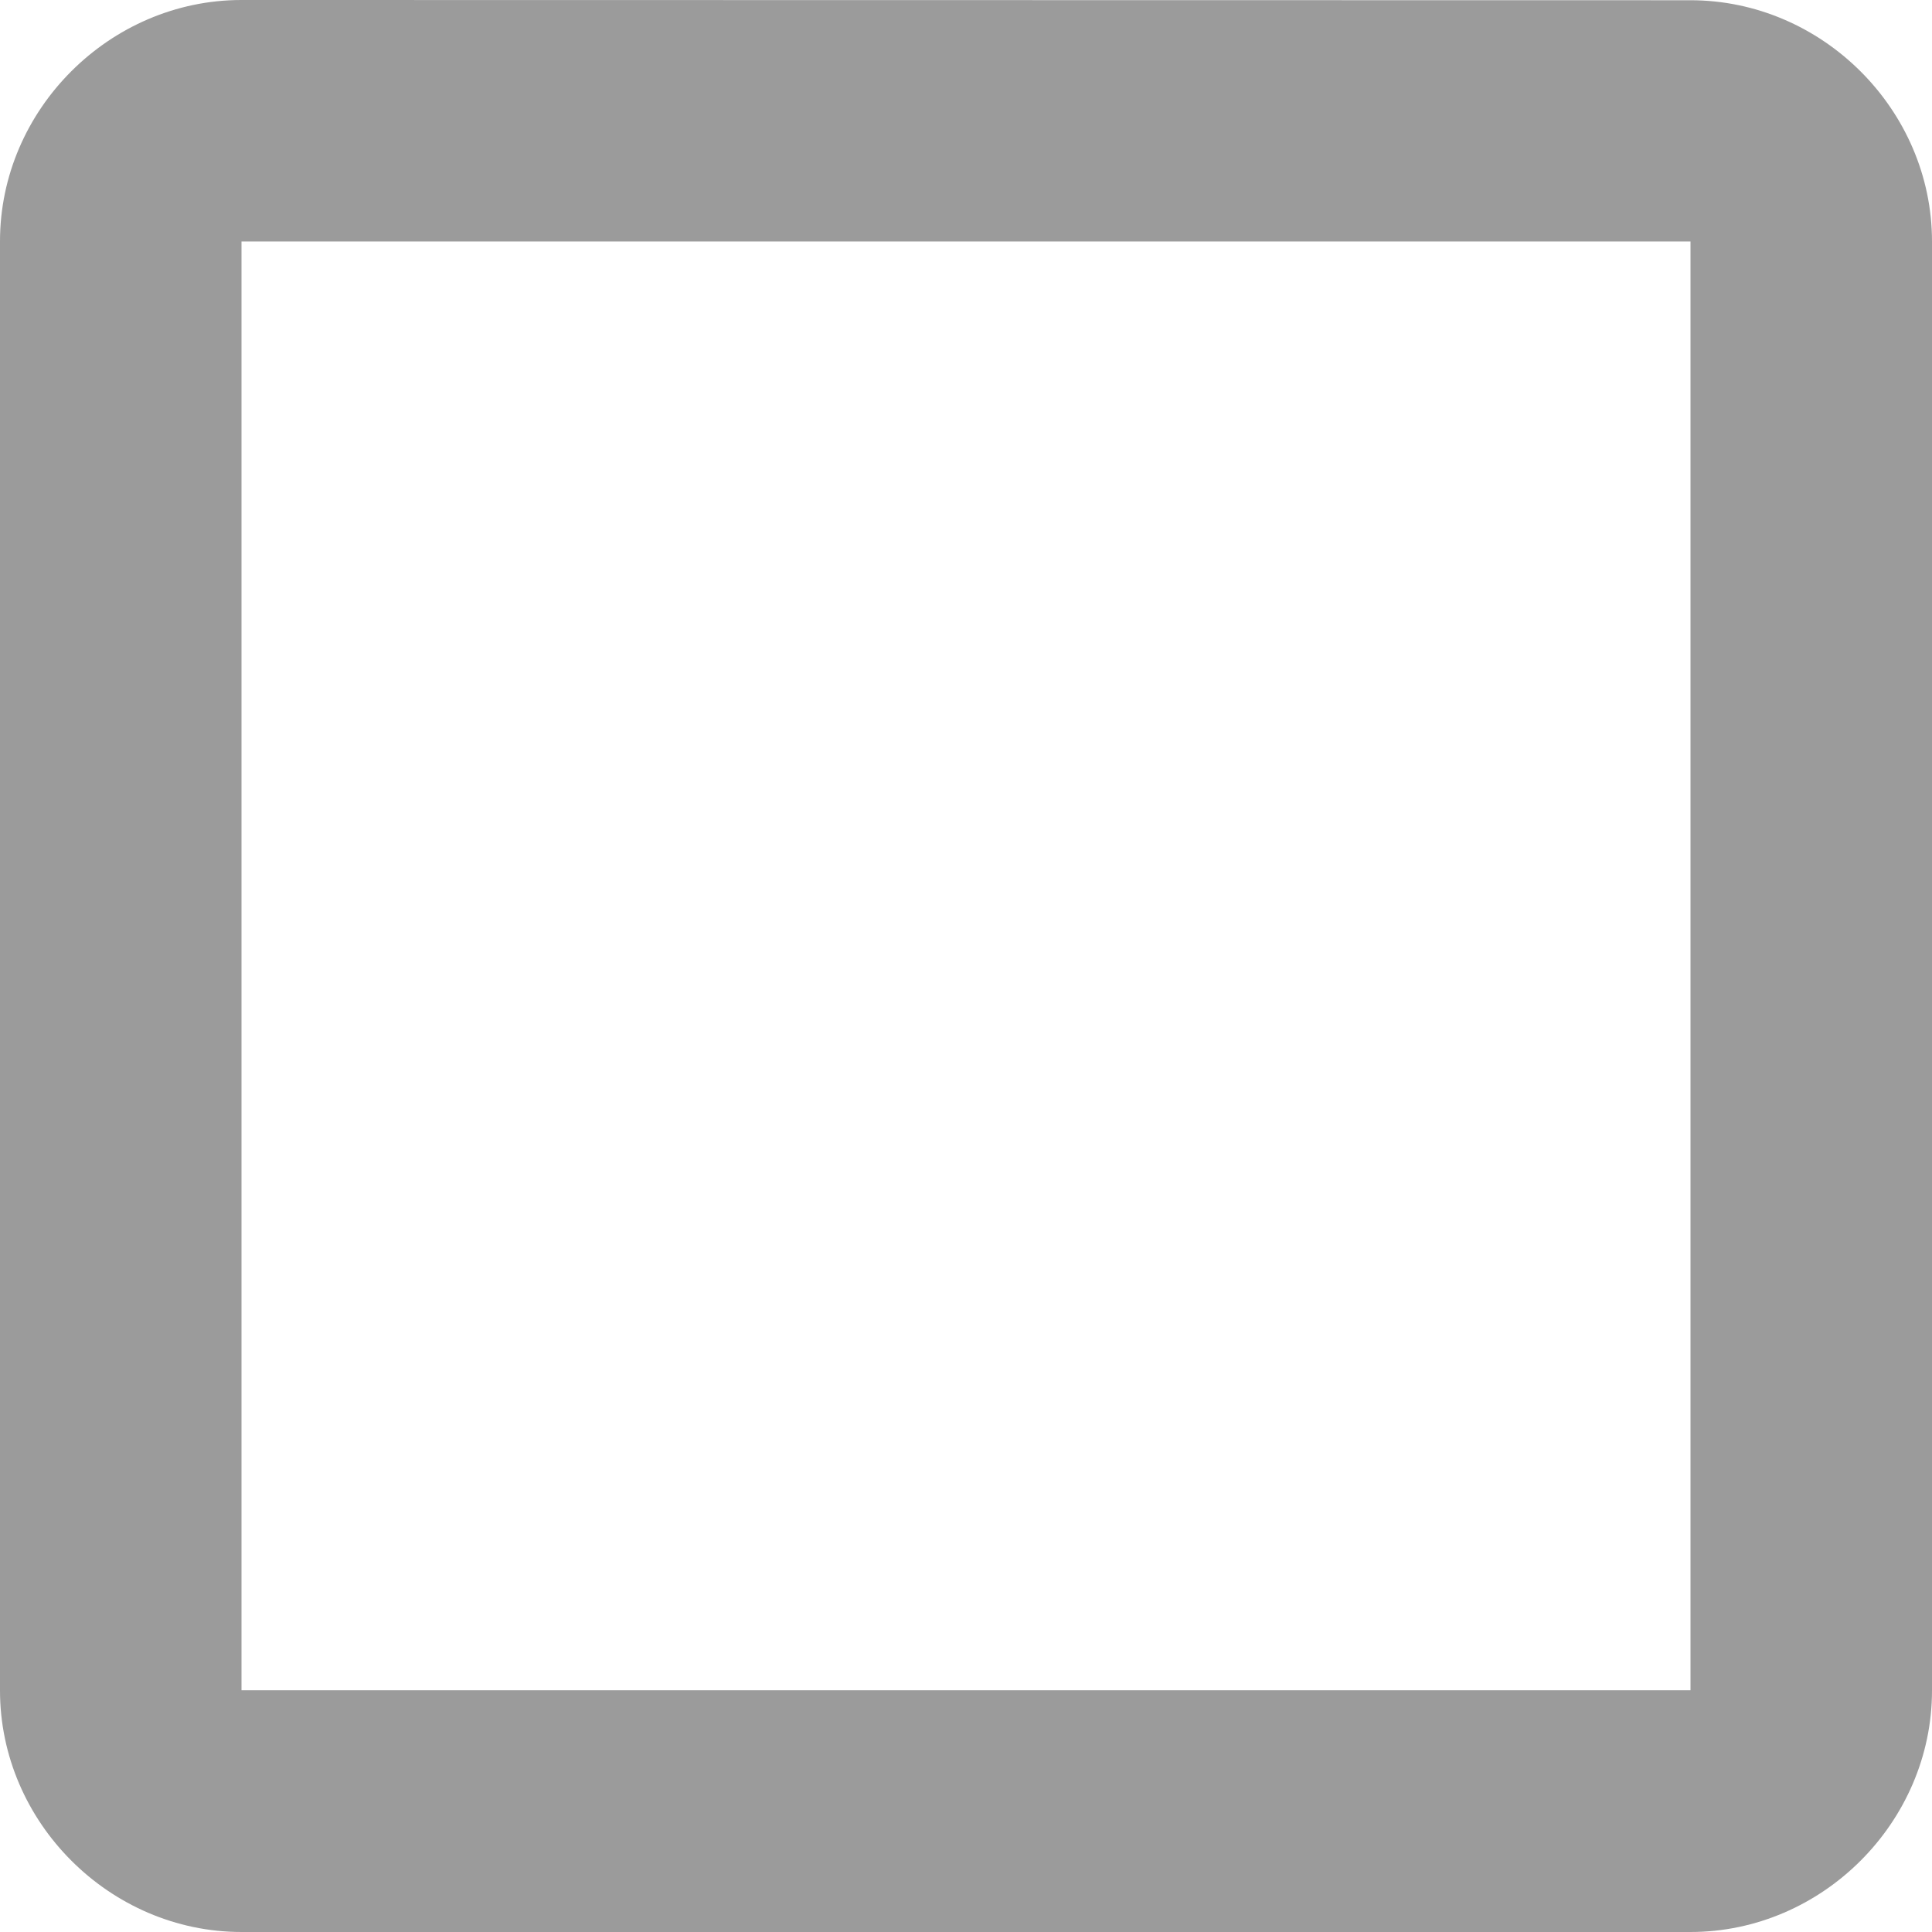
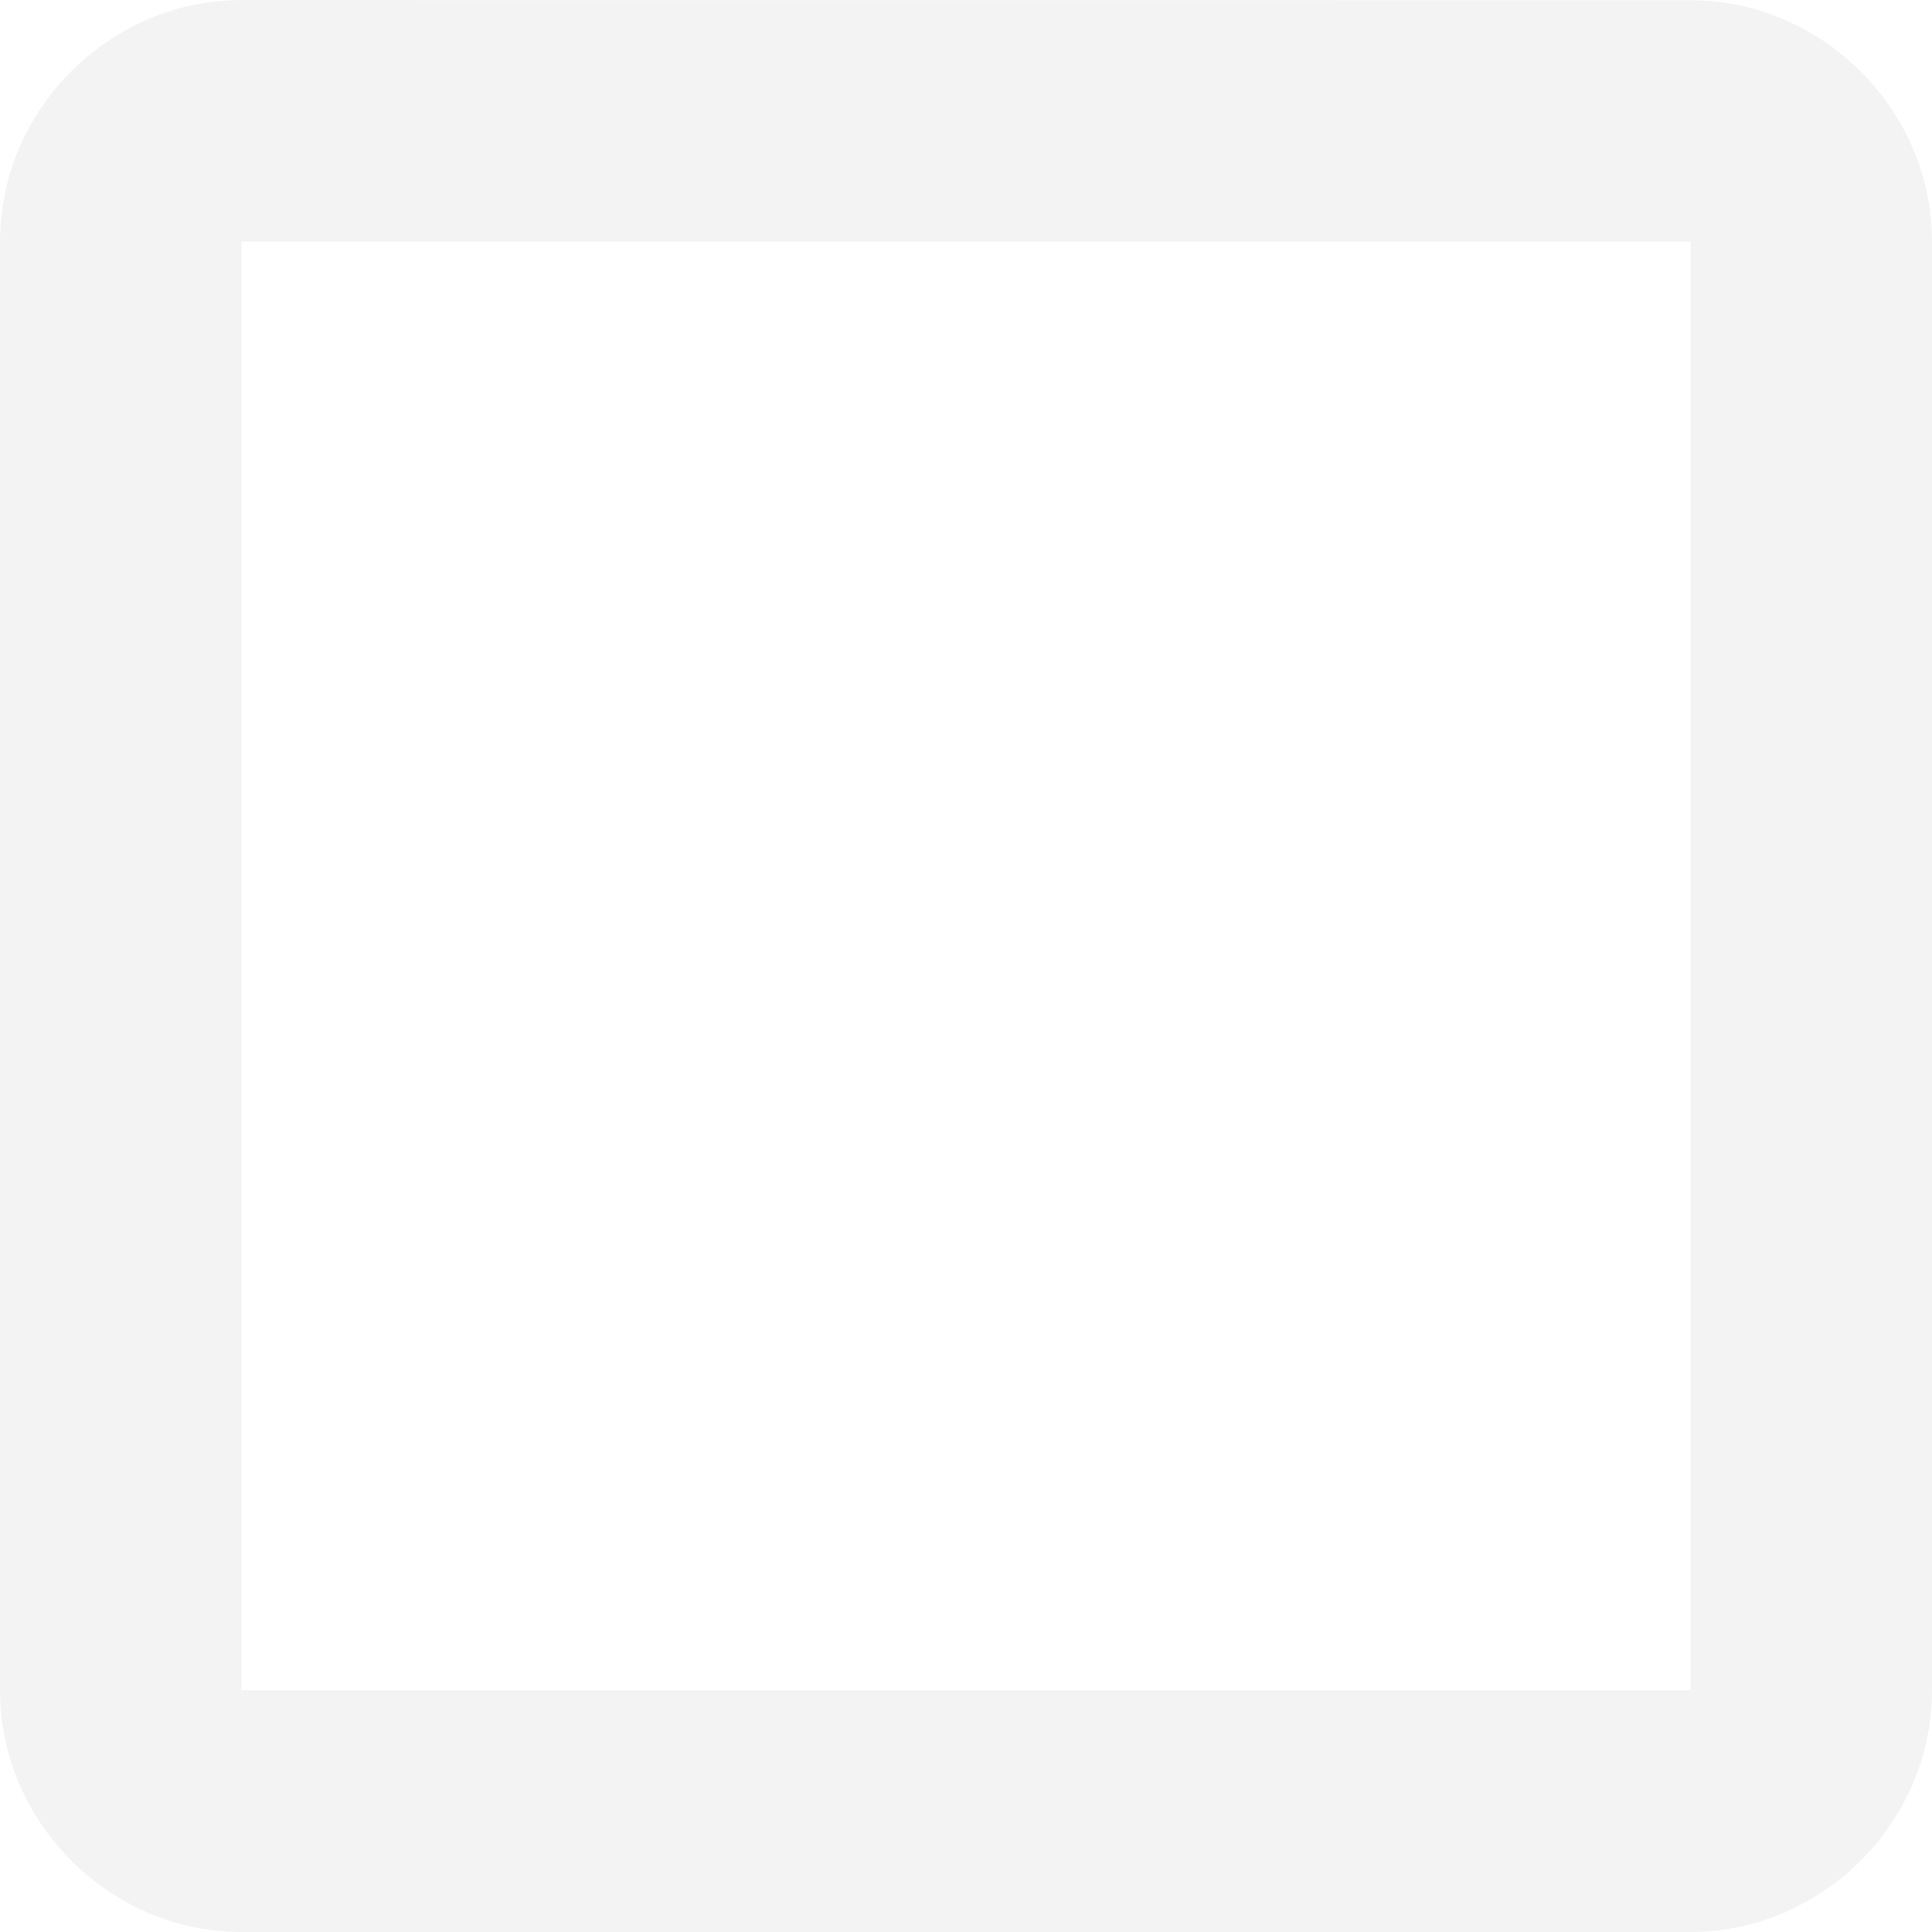
- <svg xmlns="http://www.w3.org/2000/svg" viewBox="0 0 16 16" width="16" height="16">
-   <path fill-opacity=".392" d="m2 1036.4c-1.091-0-2 .907-2 1.998v12.002c0 1.091.909 2 2 2h12c1.091 0 2-.909 2-2v-12c0-1.091-.909-1.998-2-1.998zm0 2h12v11.998h-12z" transform="translate(0 -1036.4)" fill="#000000" />
+ <svg xmlns="http://www.w3.org/2000/svg" height="16" viewBox="0 0 16 16" width="16">
+   <path d="m2 1036.4c-1.091-0-2 .907-2 1.998v12.002c0 1.091.909 2 2 2h12c1.091 0 2-.909 2-2v-12c0-1.091-.909-1.998-2-1.998zm0 2h12v11.998h-12z" fill="#e0e0e0" fill-opacity=".392" transform="translate(0 -1036.4)" />
</svg>
